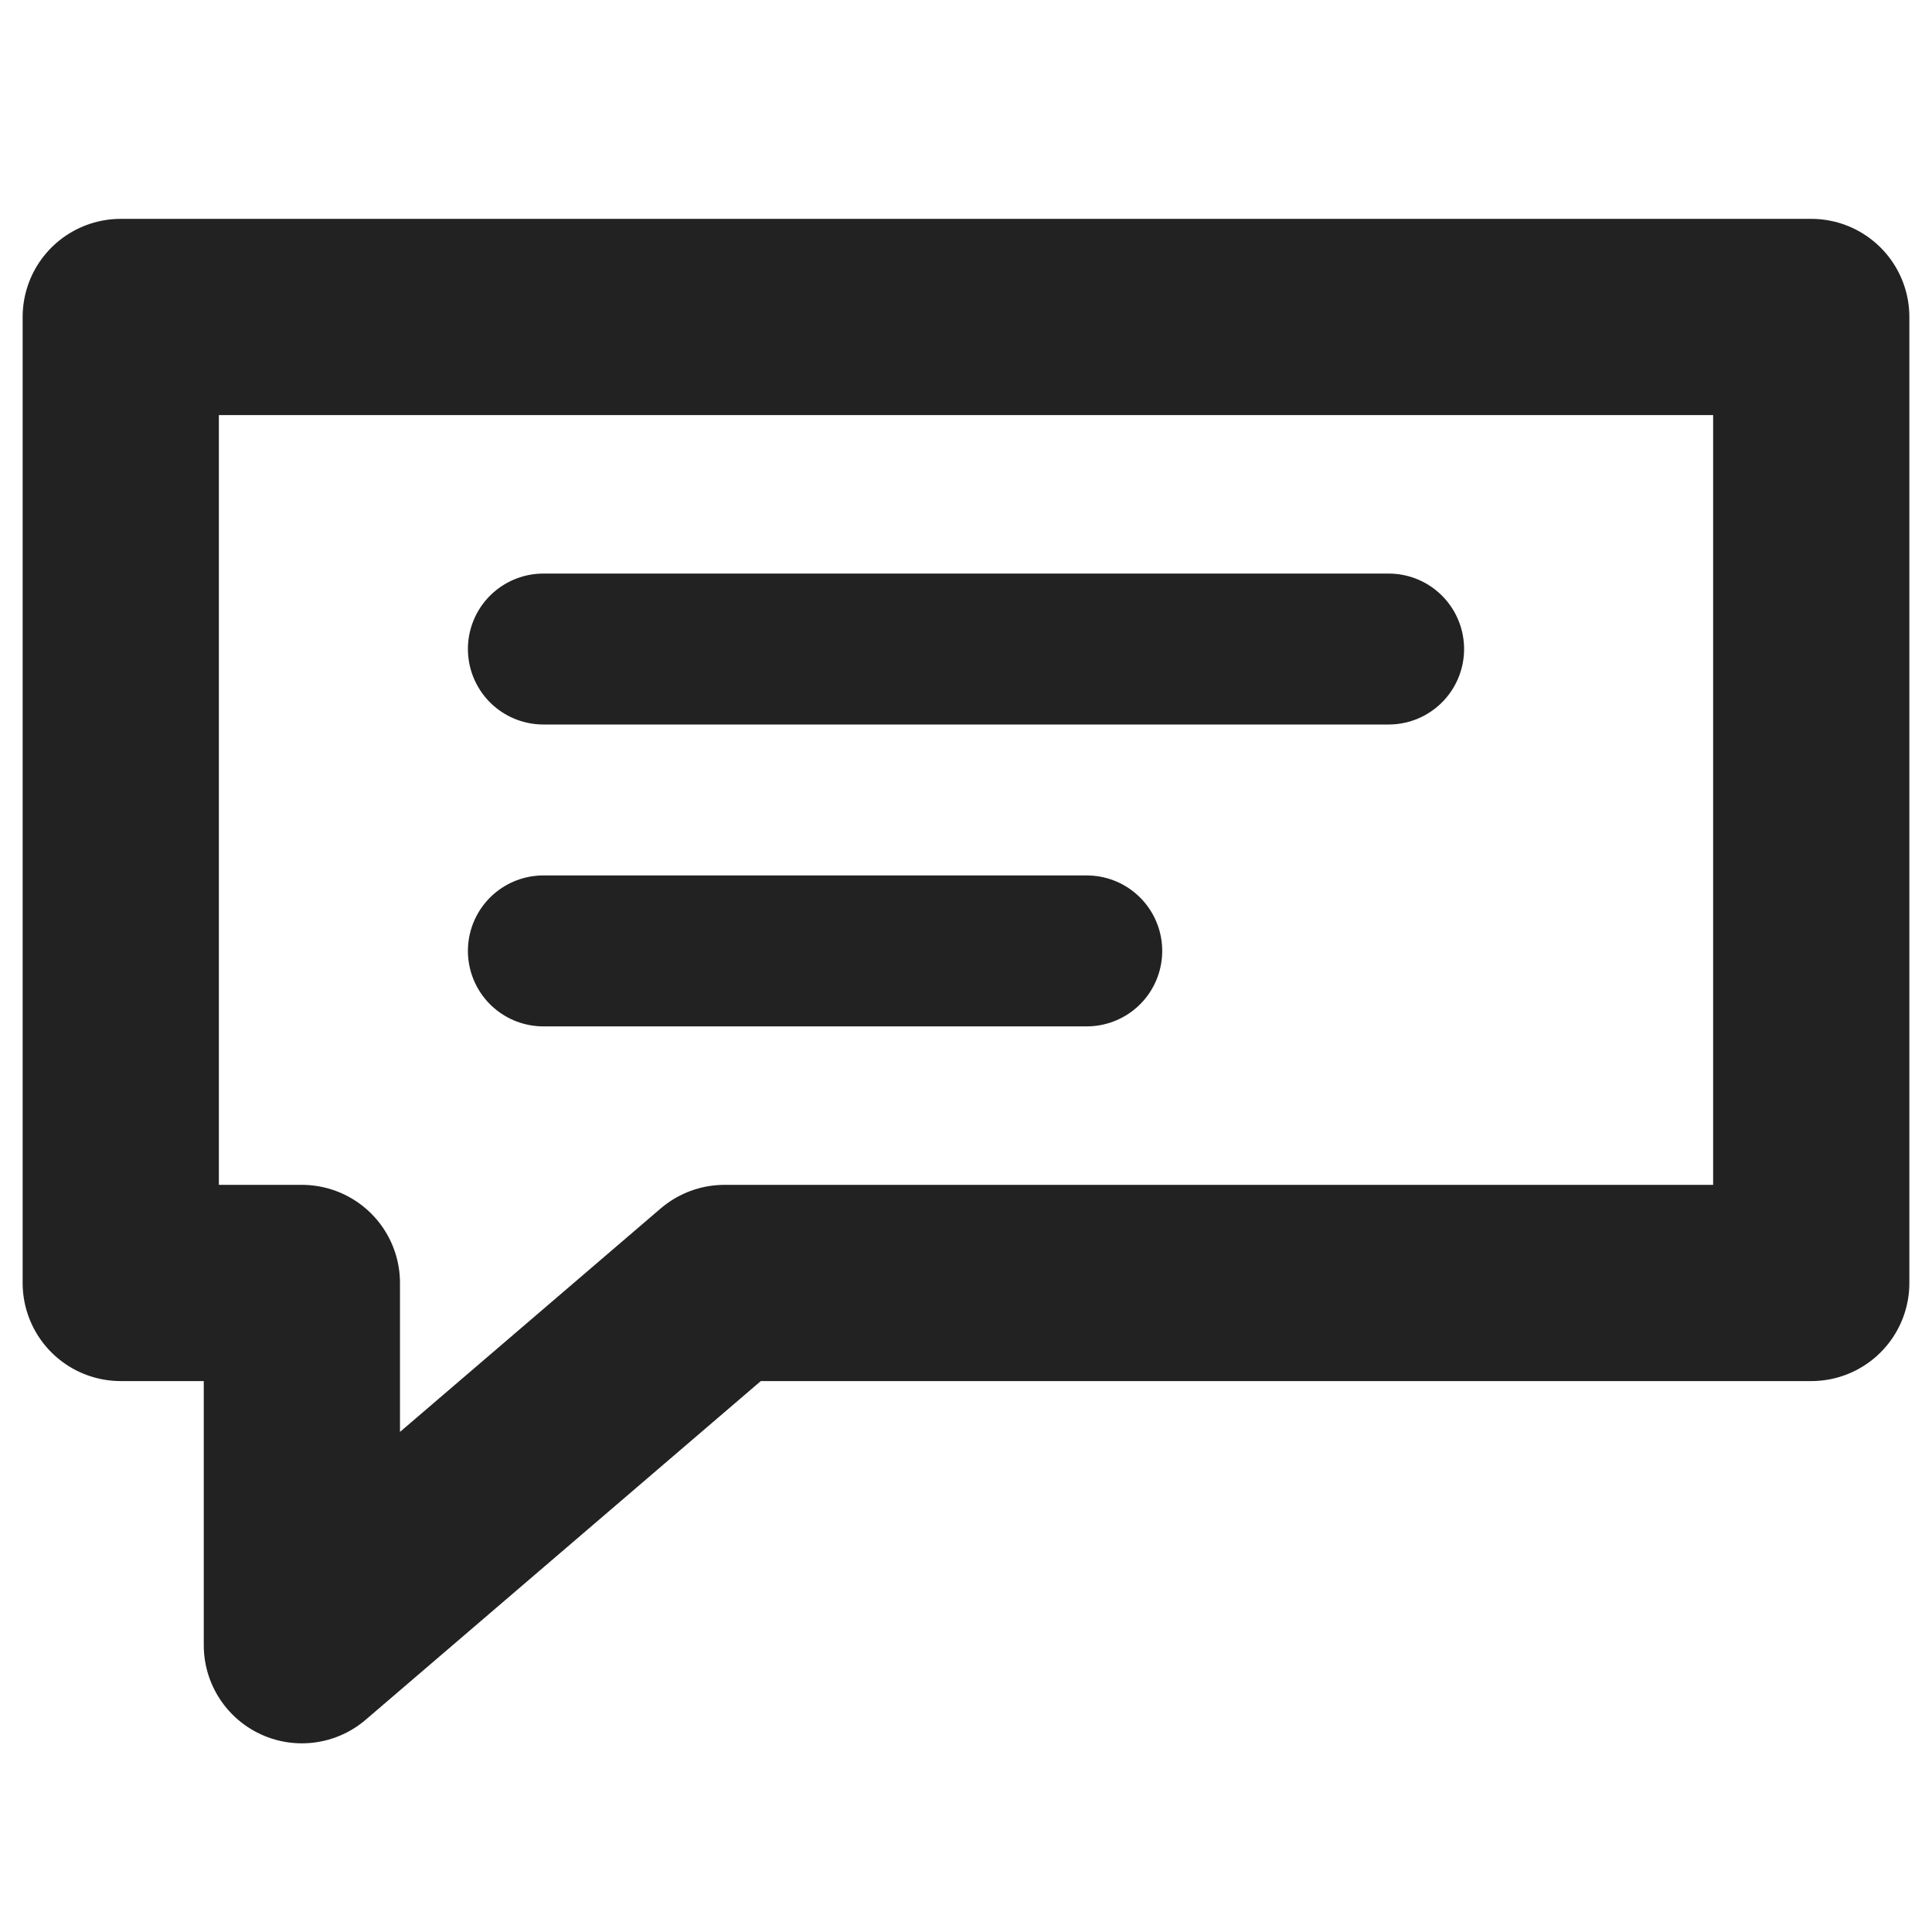
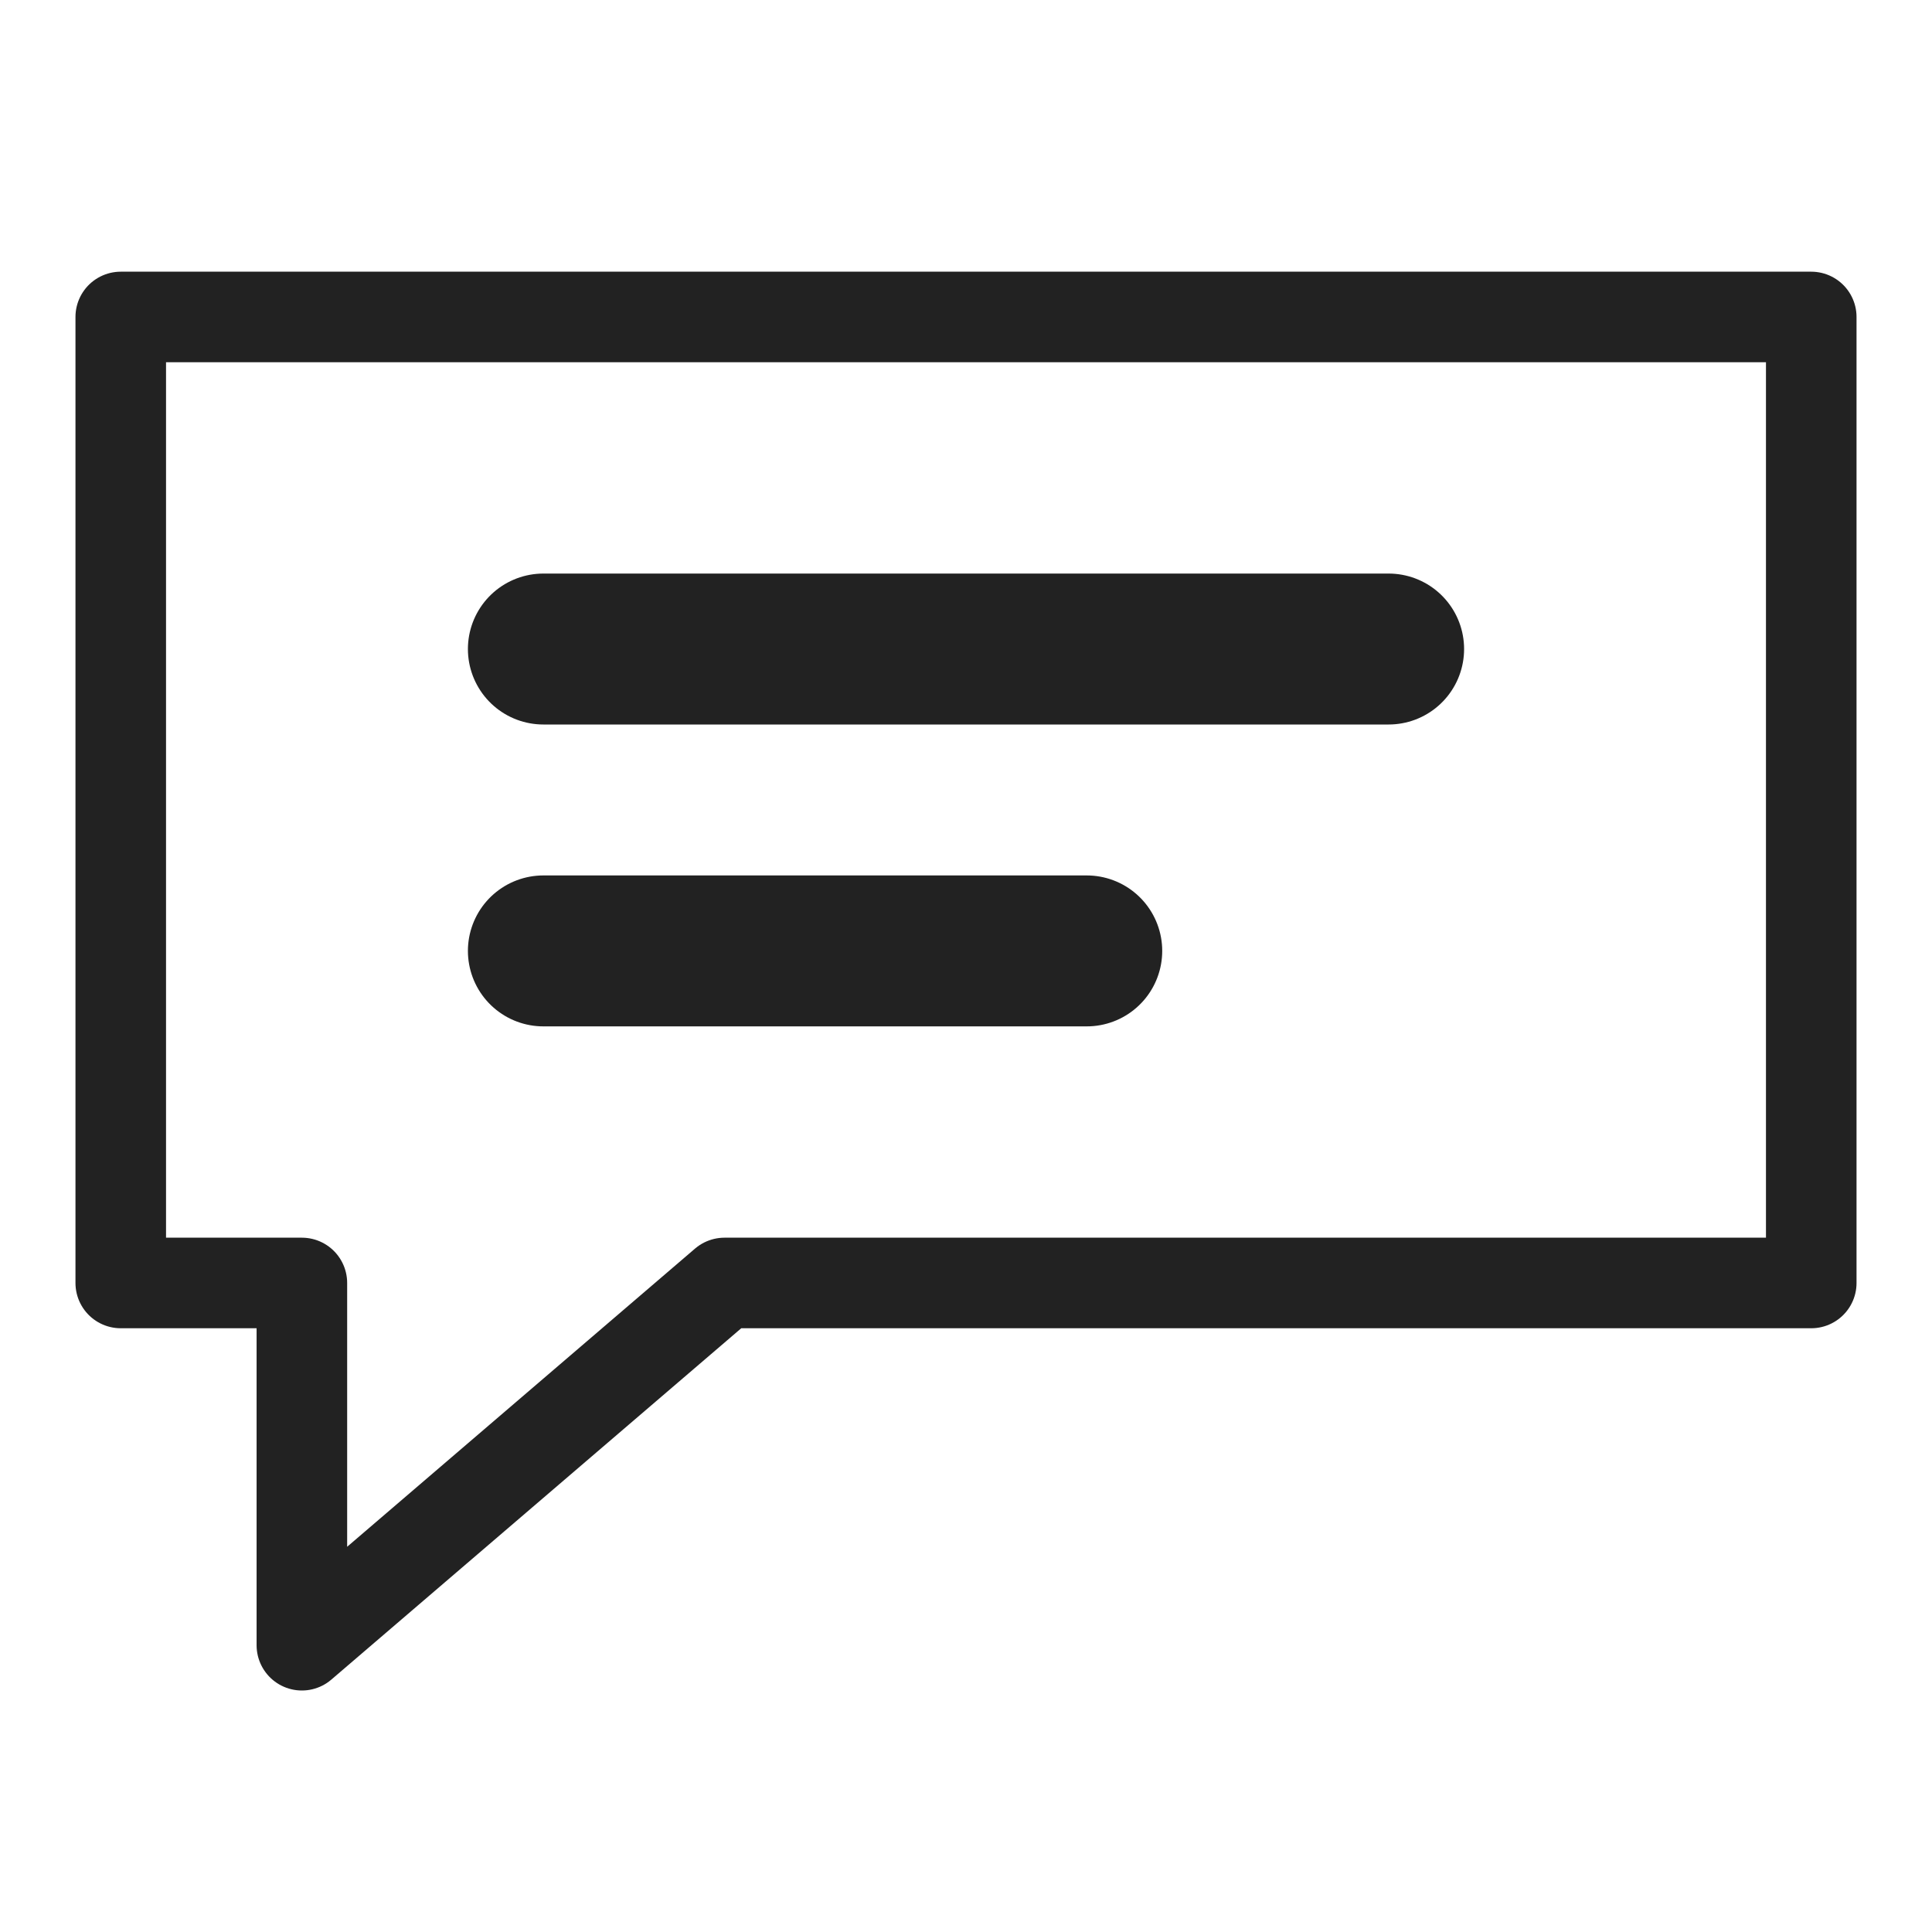
<svg xmlns="http://www.w3.org/2000/svg" viewBox="0 0 64 64" width="64" height="64">
-   <g fill="none" stroke="#222222" stroke-width="6.5" stroke-linecap="round" stroke-linejoin="round">
+   <g fill="none" stroke="#222222" stroke-width="3" stroke-linecap="round" stroke-linejoin="round">
    <path d="M4 10.5h56v32H24L10 54.5v-12H4v-32z" />
    <path d="M18 21.5h28M18 31.5h18" stroke-width="5" />
  </g>
</svg>
